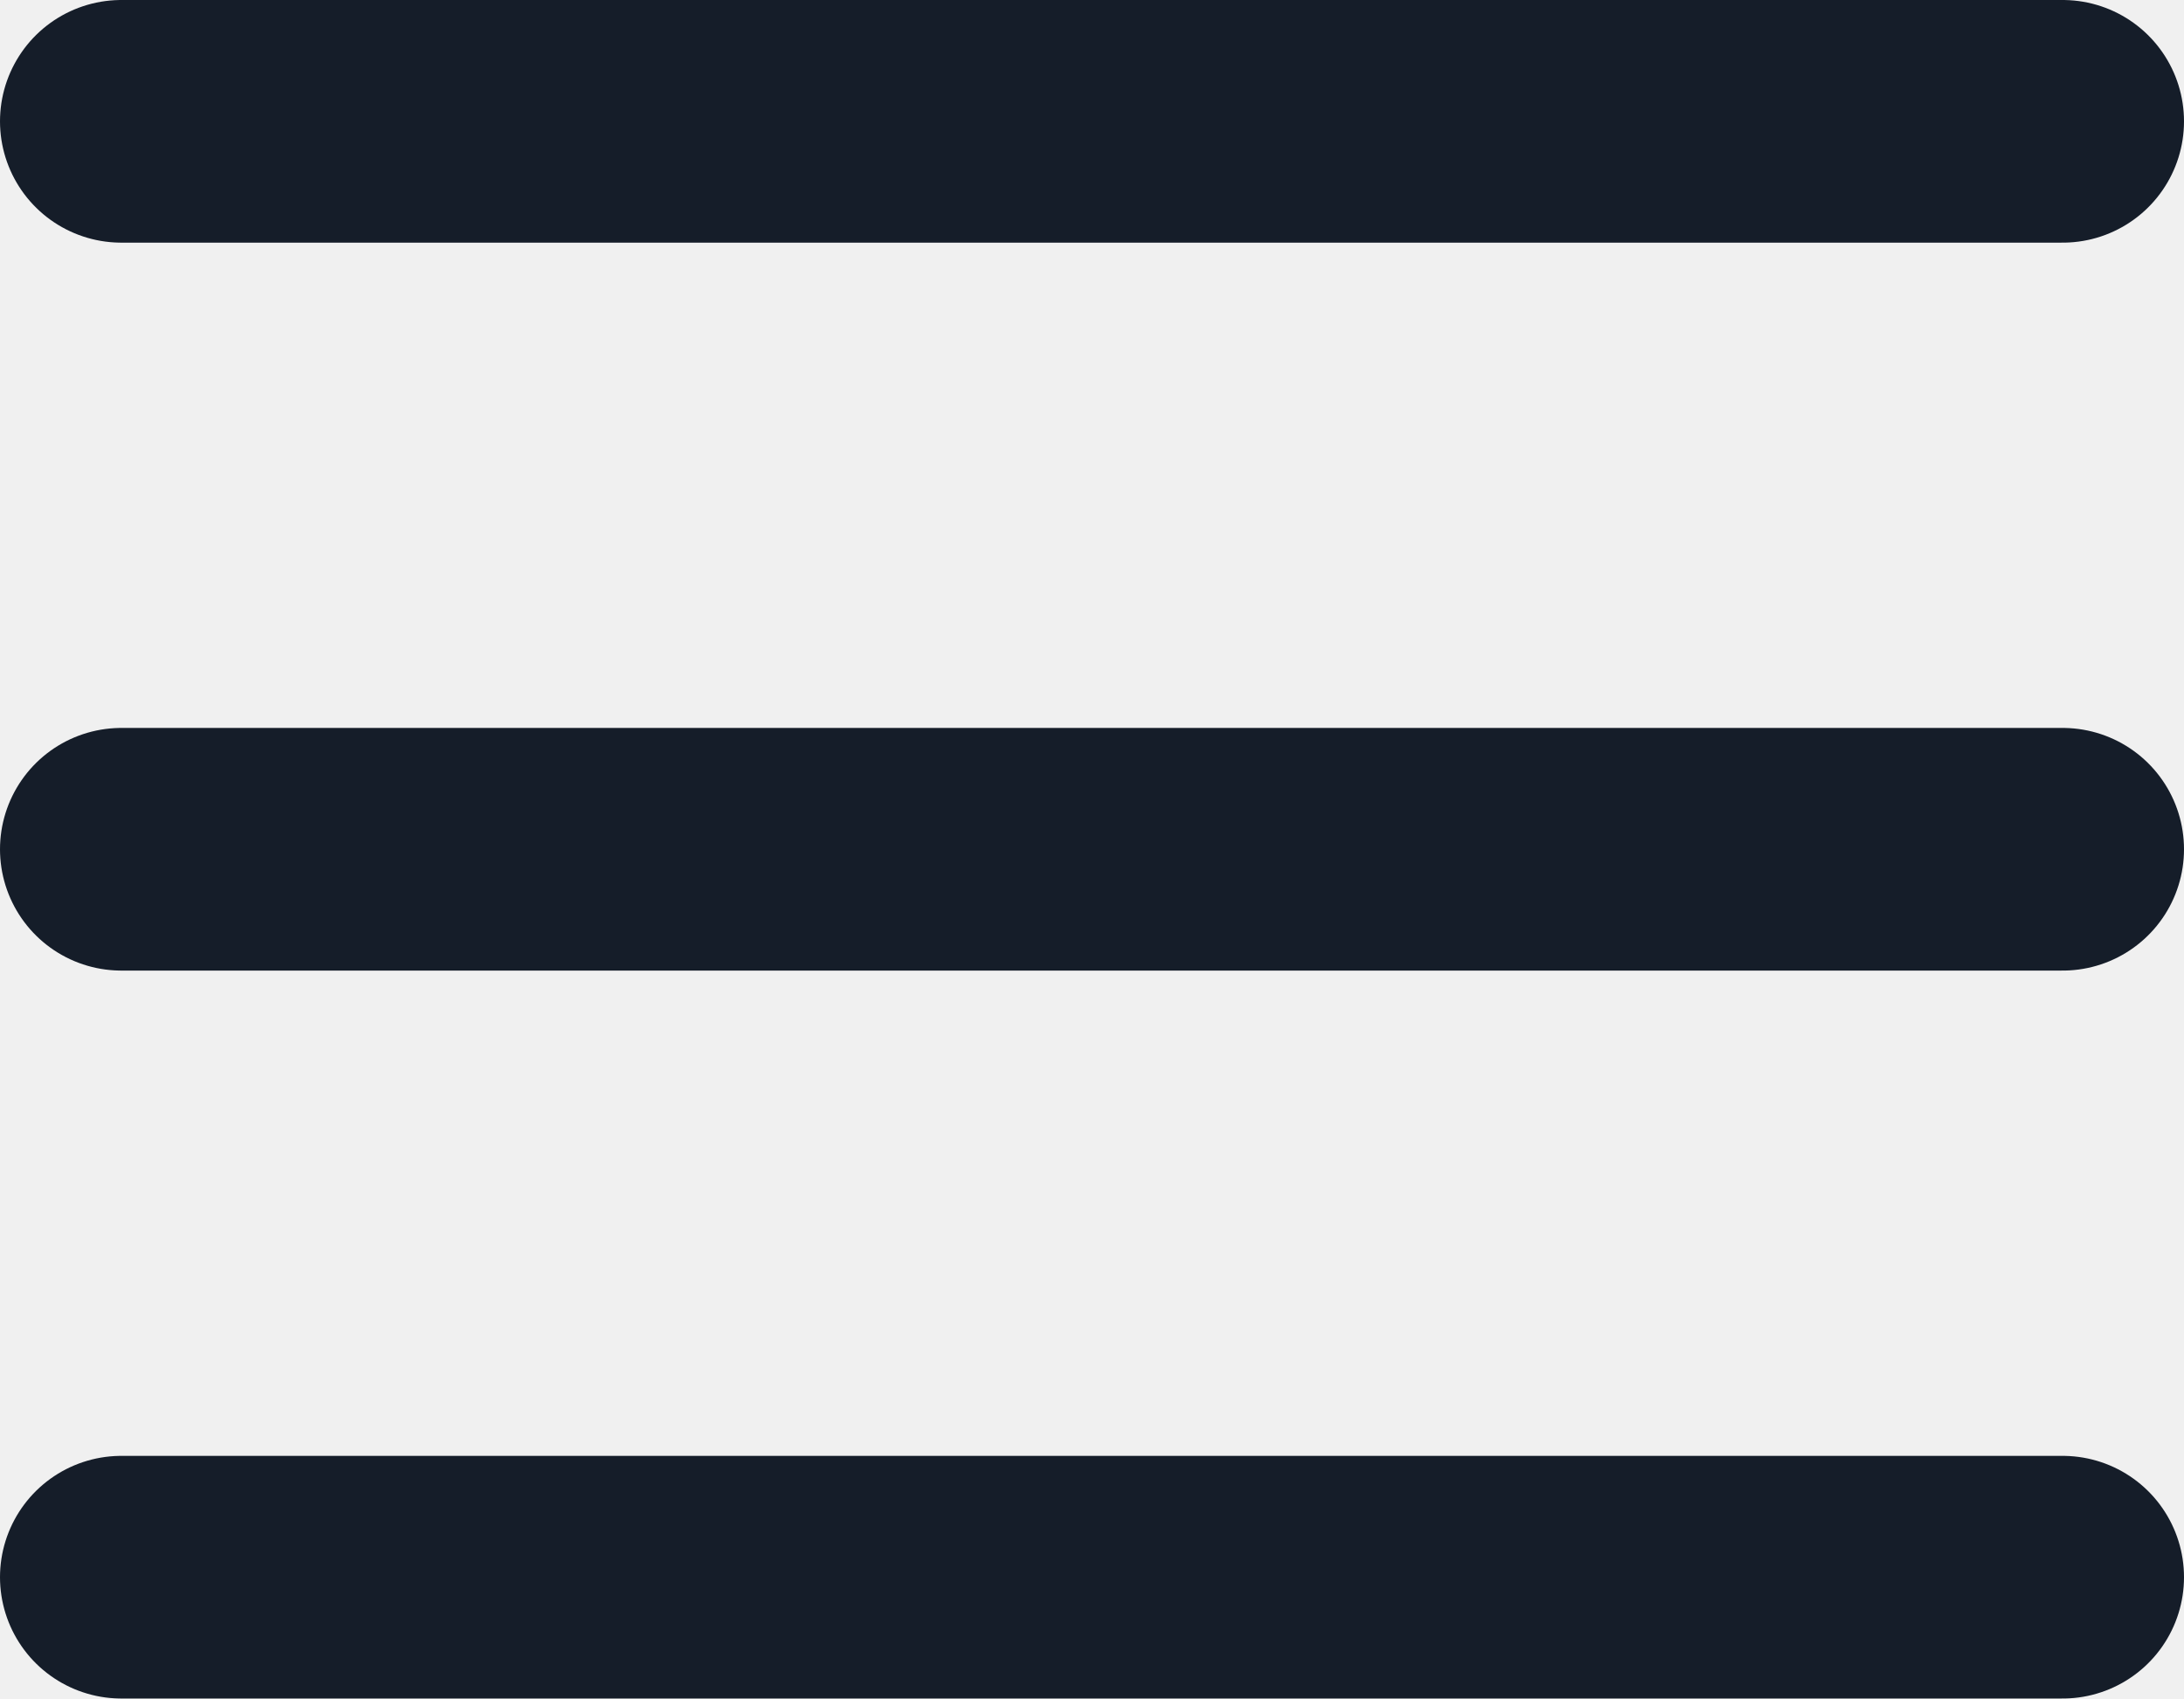
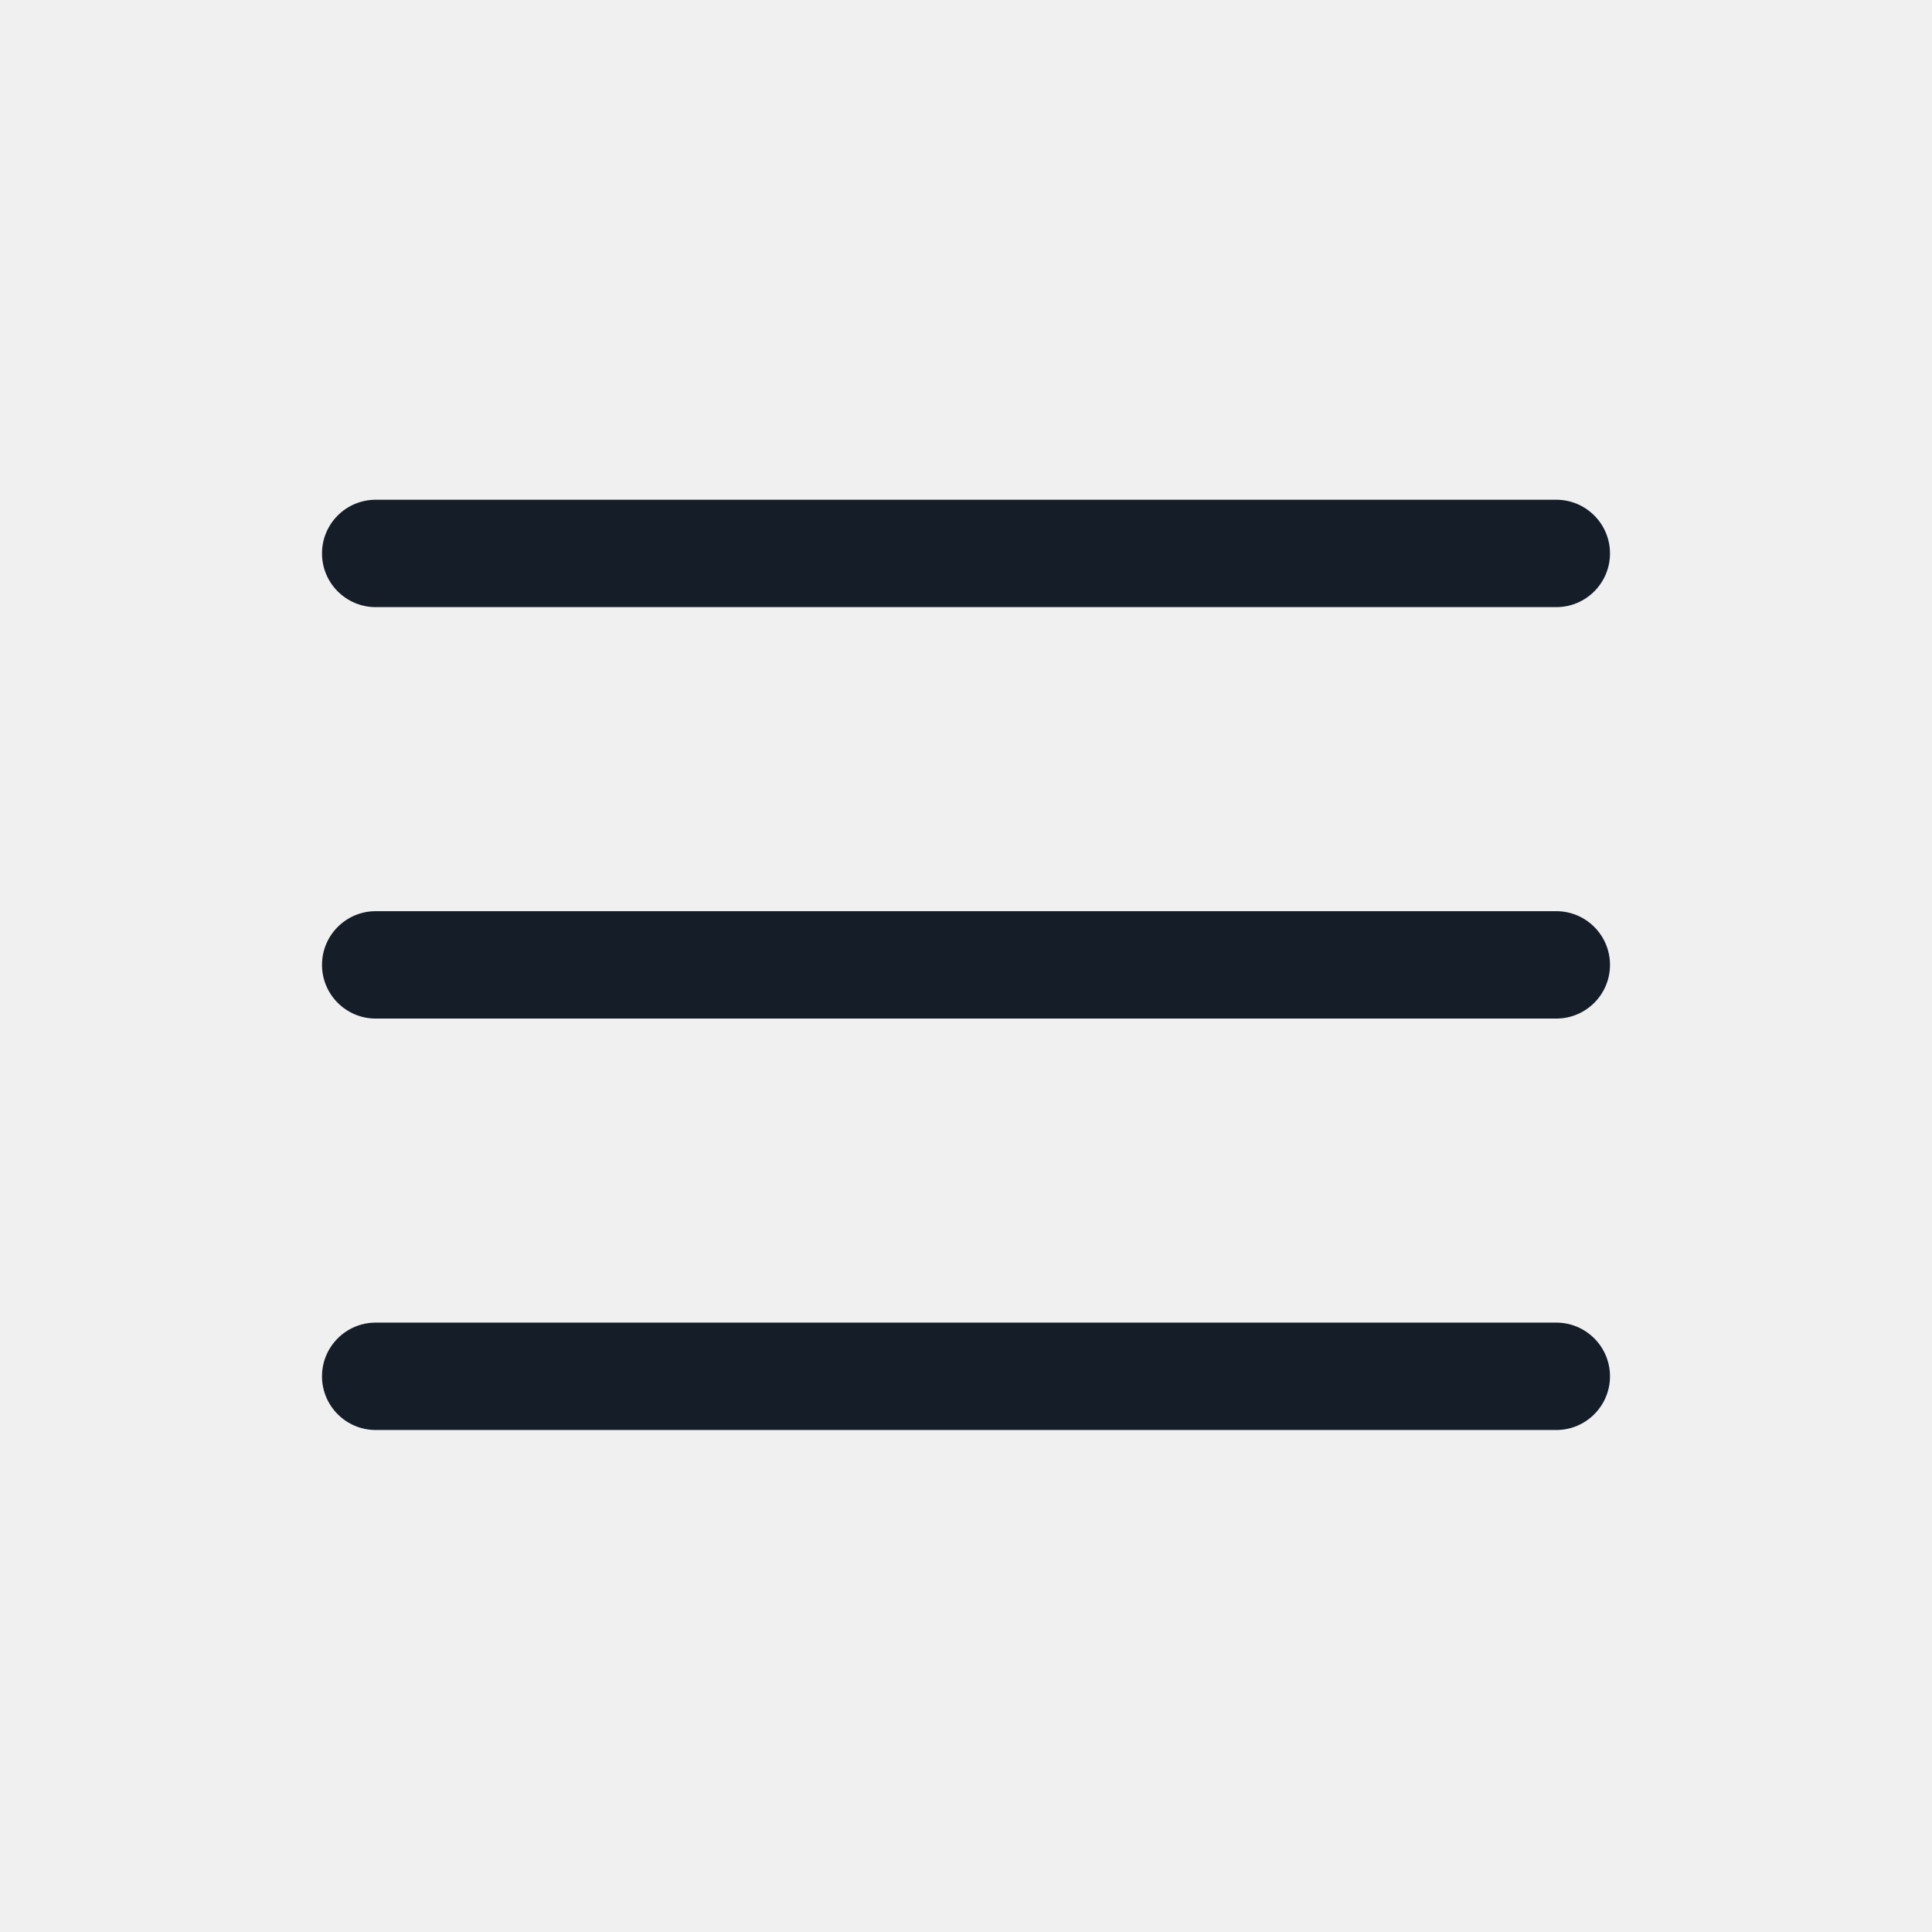
- <svg xmlns="http://www.w3.org/2000/svg" width="18" height="14" viewBox="0 0 18 14" fill="none">
-   <path d="M1 1H17M1 7H17M1 13H17" stroke="#151D29" stroke-width="2" stroke-linecap="round" stroke-linejoin="round" />
+ <svg xmlns="http://www.w3.org/2000/svg" width="24" height="24" viewBox="0 0 24 24" fill="none">
+   <g clip-path="url(#clip0_756_4260)">
+     <path d="M19.333 12.653H4.667C4.299 12.653 4 12.354 4 11.986C4 11.618 4.299 11.319 4.667 11.319H19.333C19.701 11.319 20 11.618 20 11.986C20 12.354 19.701 12.653 19.333 12.653Z" fill="#151D29" />
+     <path d="M19.333 7.542H4.667C4.299 7.542 4 7.243 4 6.875C4 6.507 4.299 6.208 4.667 6.208H19.333C19.701 6.208 20 6.507 20 6.875C20 7.243 19.701 7.542 19.333 7.542Z" fill="#151D29" />
+     <path d="M19.333 17.764H4.667C4.299 17.764 4 17.465 4 17.097C4 16.729 4.299 16.43 4.667 16.43H19.333C19.701 16.43 20 16.729 20 17.097C20 17.465 19.701 17.764 19.333 17.764Z" fill="#151D29" />
+   </g>
+   <defs>
+     <clipPath id="clip0_756_4260">
+       <rect width="16" height="16" fill="white" transform="translate(4 4)" />
+     </clipPath>
+   </defs>
</svg>
